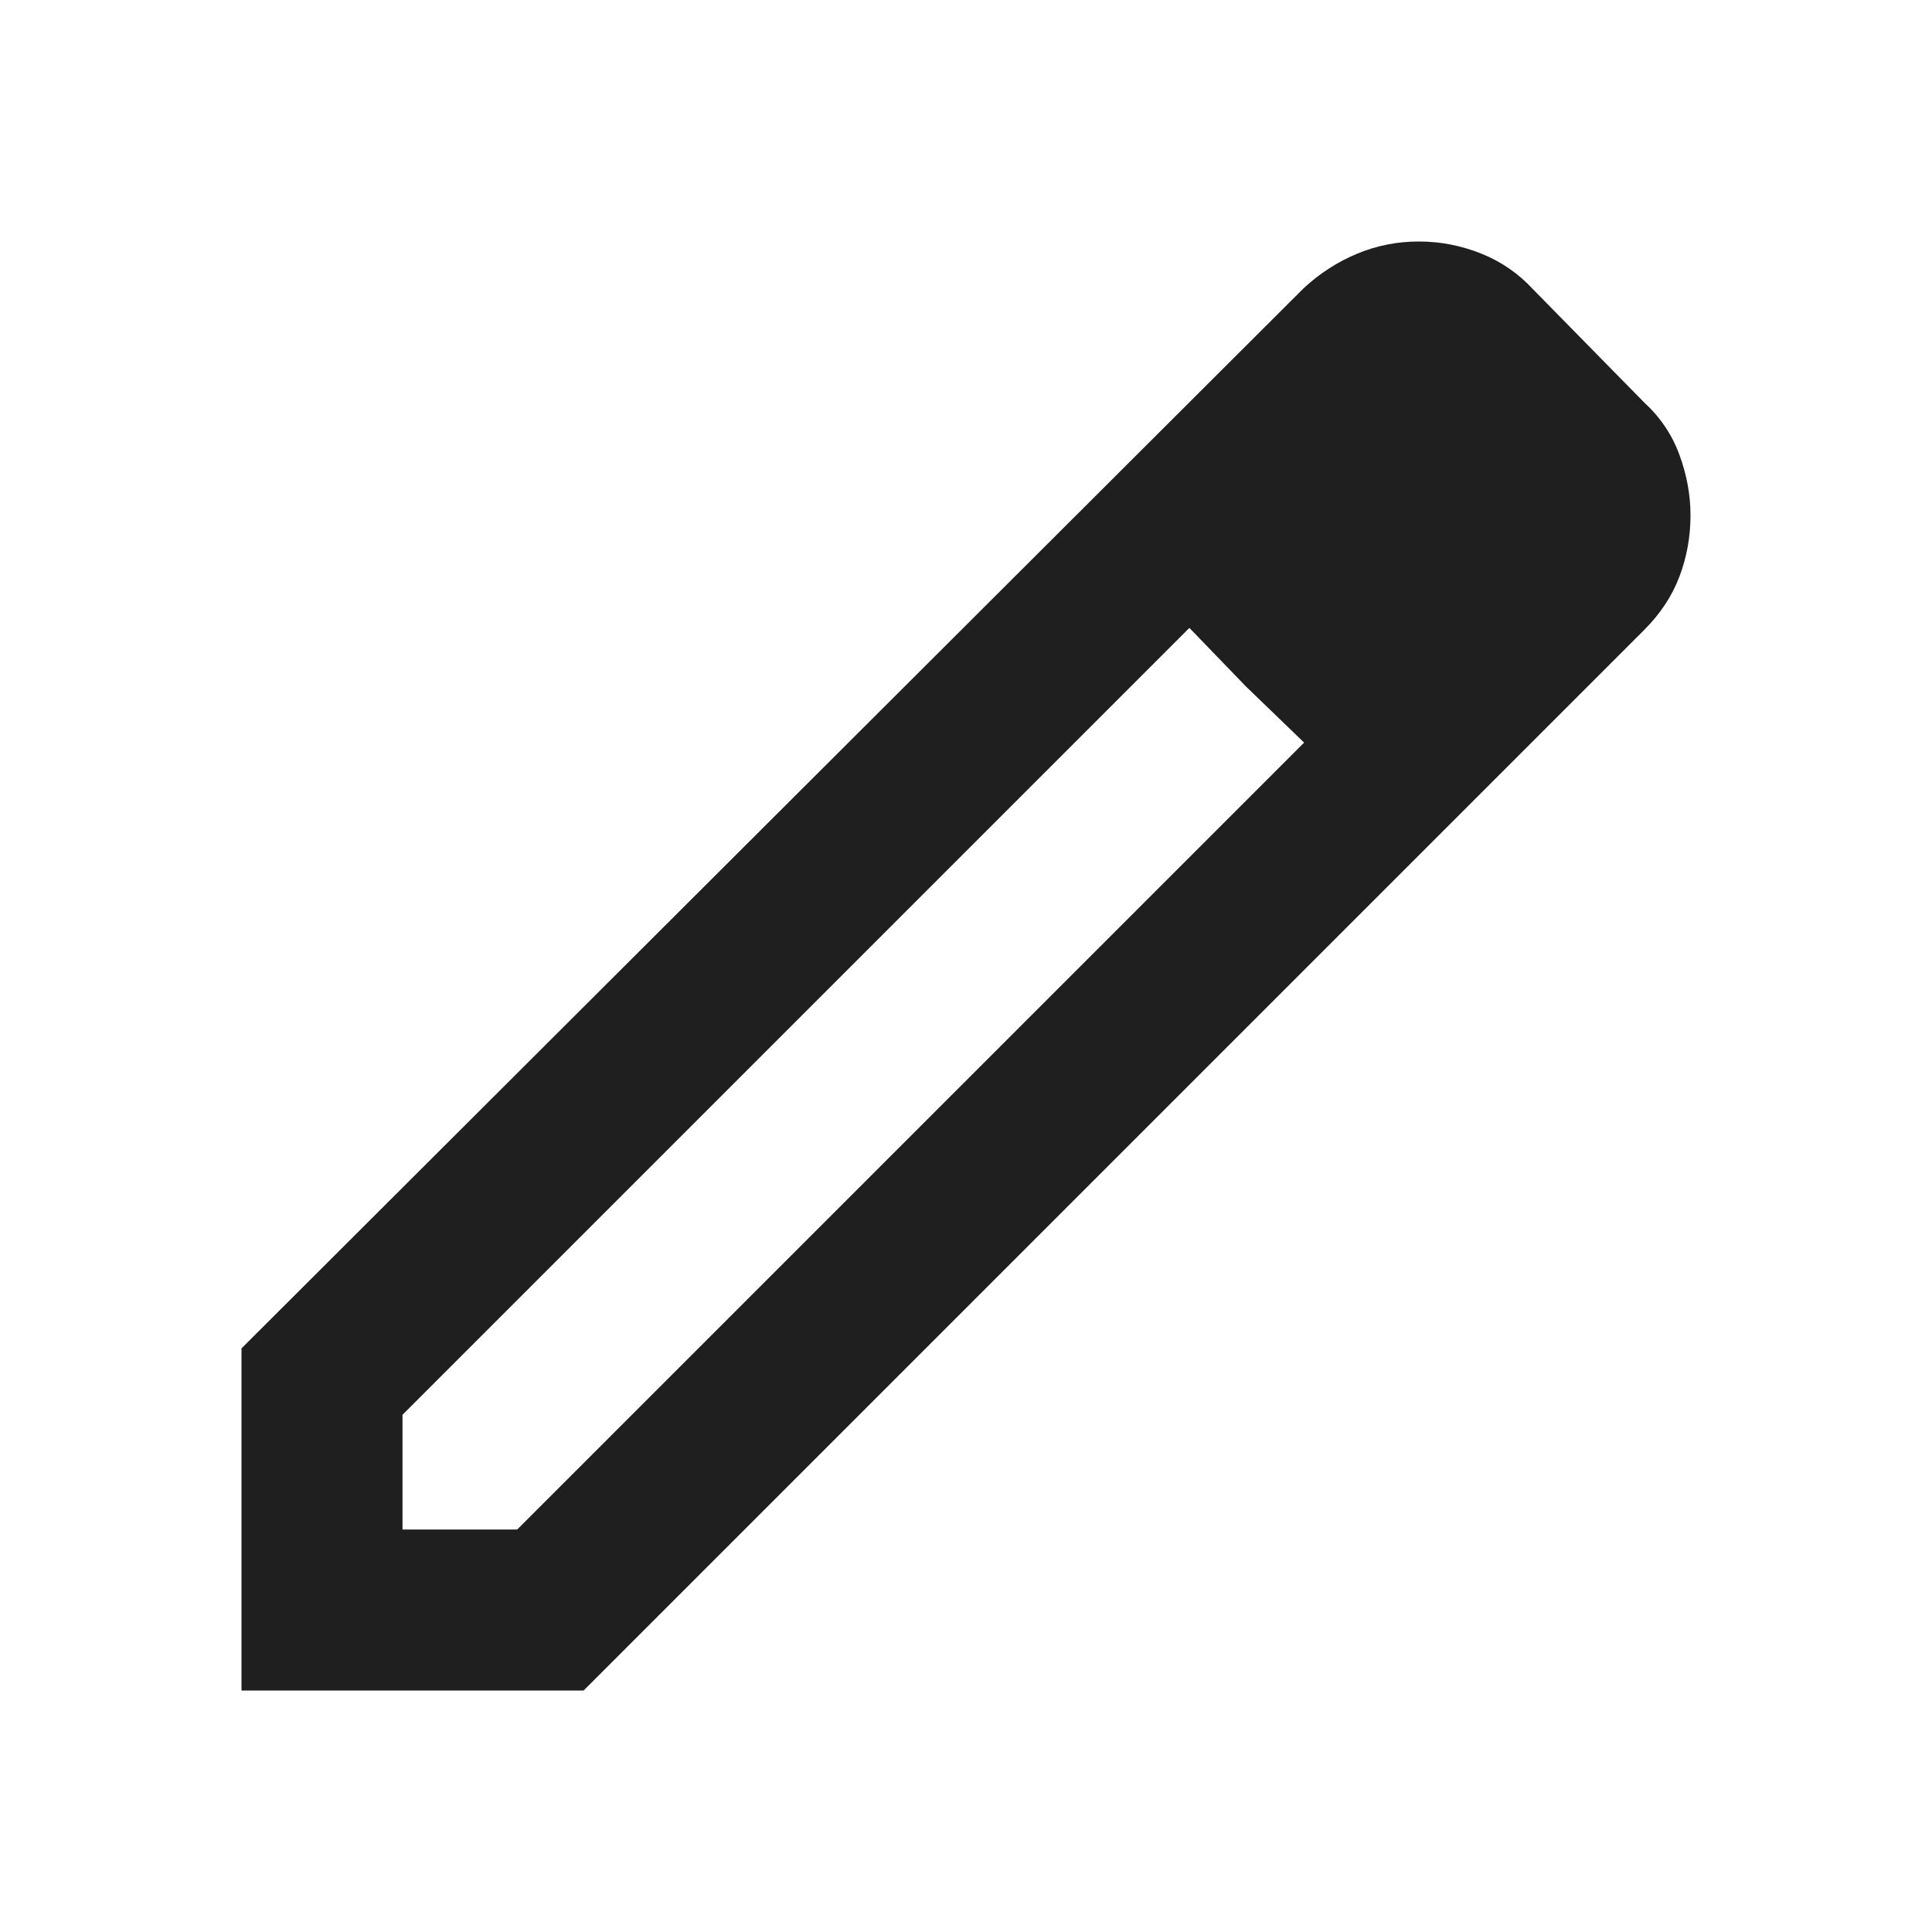
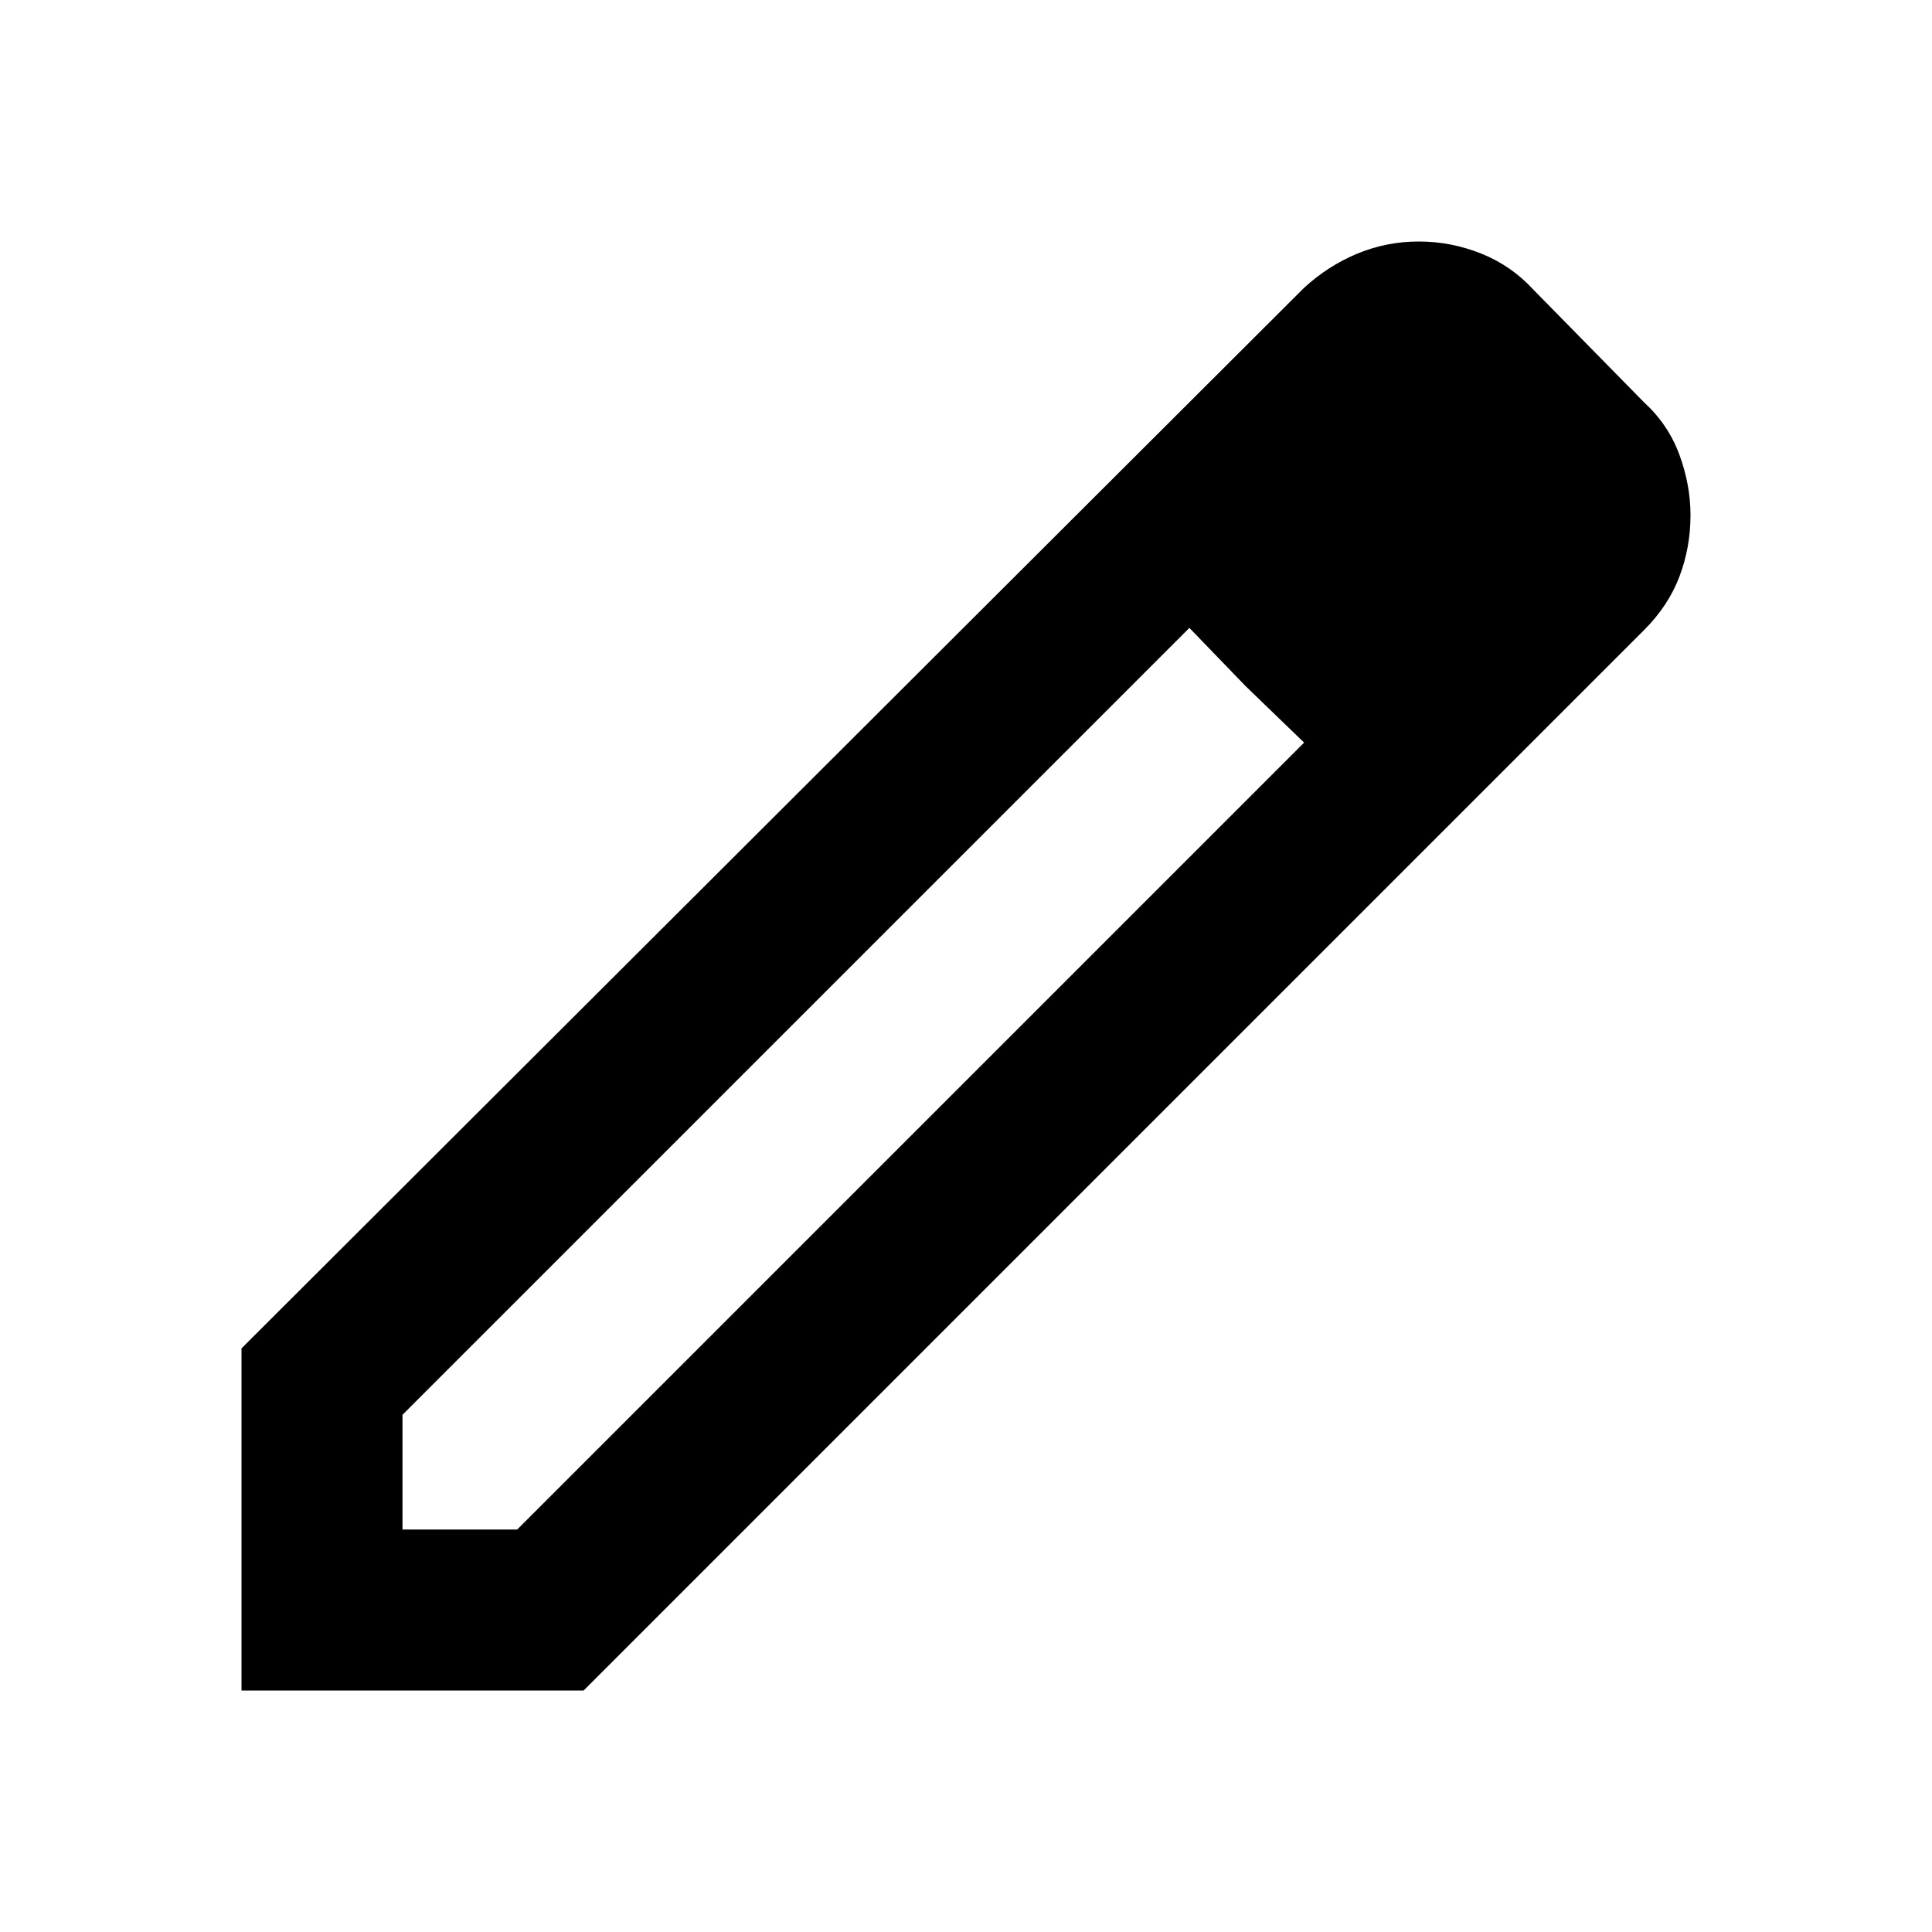
- <svg xmlns="http://www.w3.org/2000/svg" height="24px" viewBox="0 -960 960 960" width="24px" fill="#1f1f1f">
+ <svg xmlns="http://www.w3.org/2000/svg" height="24px" viewBox="0 -960 960 960" width="24px" fill="currentColor">
  <path d="M200-200h57l391-391-57-57-391 391v57Zm-80 80v-170l528-527q12-11 26.5-17t30.5-6q16 0 31 6t26 18l55 56q12 11 17.5 26t5.5 30q0 16-5.5 30.5T817-647L290-120H120Zm640-584-56-56 56 56Zm-141 85-28-29 57 57-29-28Z" />
</svg>
